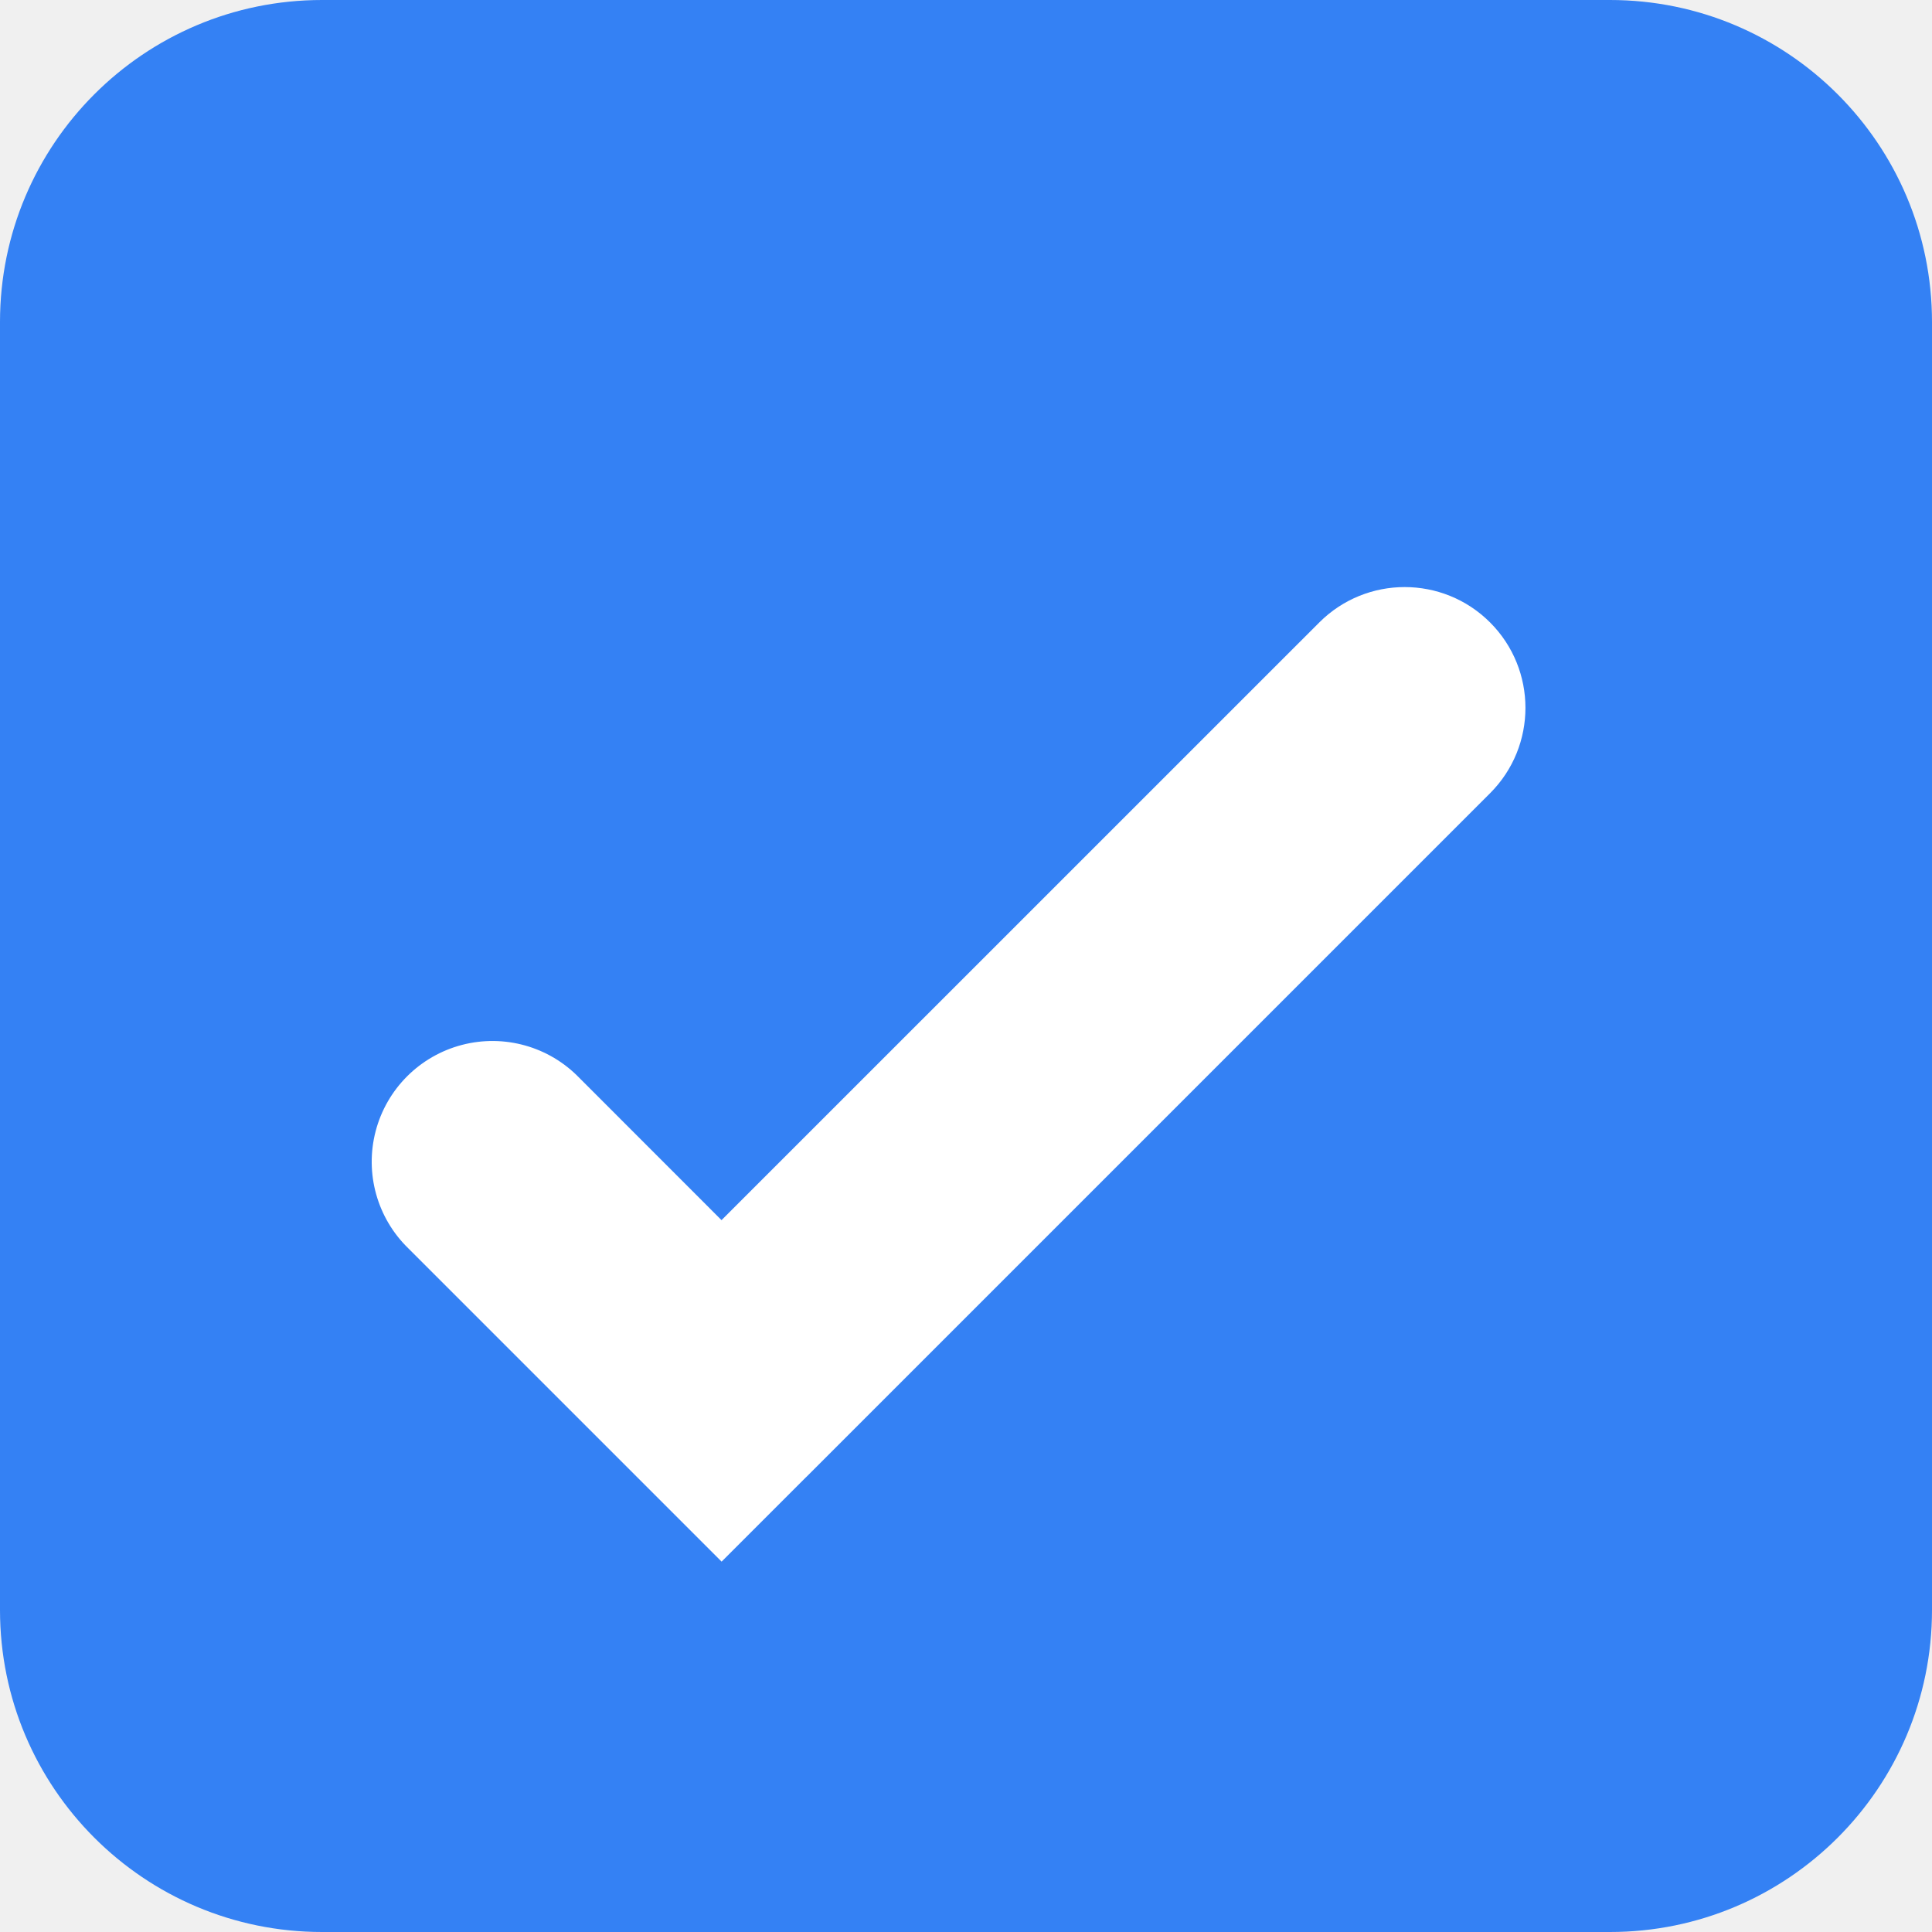
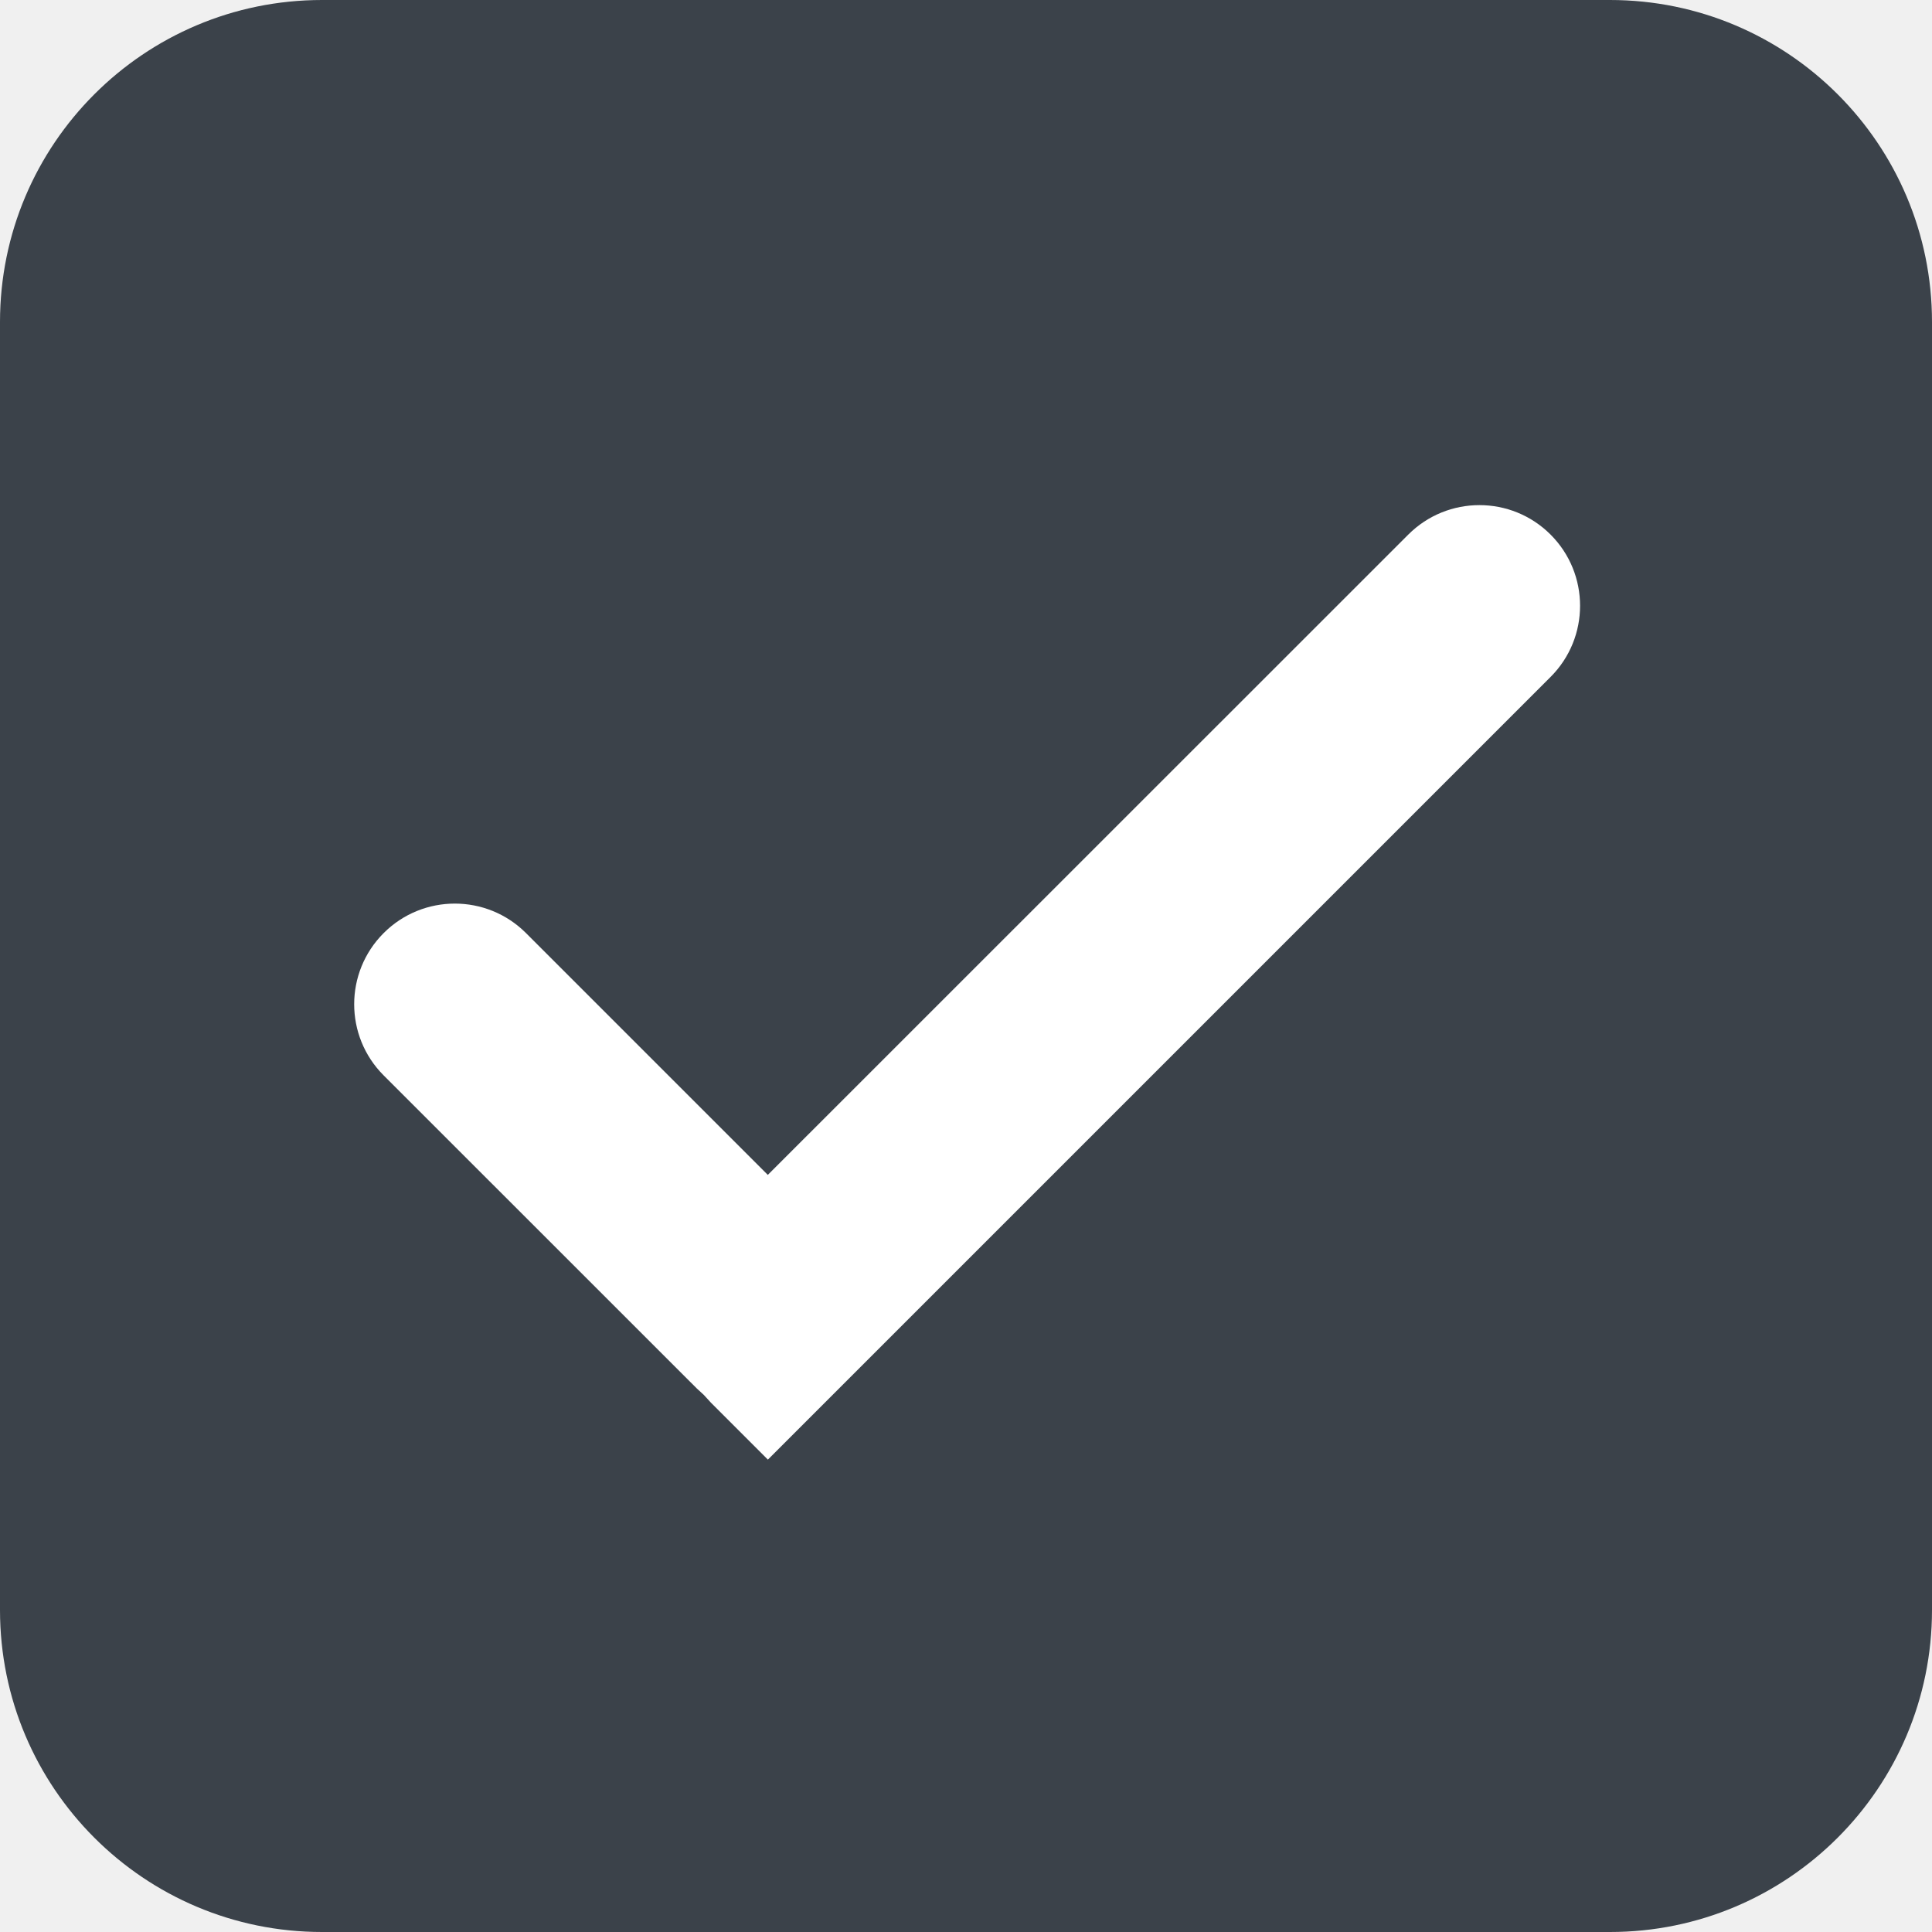
<svg xmlns="http://www.w3.org/2000/svg" width="24" height="24" viewBox="0 0 24 24">
  <g fill="none" fill-rule="evenodd">
-     <rect fill="#3481F4" width="24" height="24" rx="4" />
-     <path d="M5.075 15.51a1.5 1.5 0 1 1 2.122-2.12l1.766 1.767 7.426-7.425a1.5 1.5 0 0 1 2.121 2.122l-8.47 8.47a1.53 1.53 0 0 1-.015.015l-.016.015-1.045 1.045-3.889-3.889z" fill="#FFF" />
+     <path d="M4 0h16a4 4 0 0 1 4 4v16a4 4 0 0 1-4 4H4a4 4 0 0 1-4-4V4a4 4 0 0 1 4-4z" fill="#3B424A" />
+     <path d="M4.766 11.591a1.25 1.25 0 0 1 1.768 0l3.004 3.004 7.956-7.954a1.25 1.25 0 1 1 1.768 1.768l-9.723 9.723-.707-.707-.09-.098-.087-.08-3.889-3.888a1.25 1.25 0 0 1 0-1.768z" fill="#FFF" />
  </g>
</svg>
